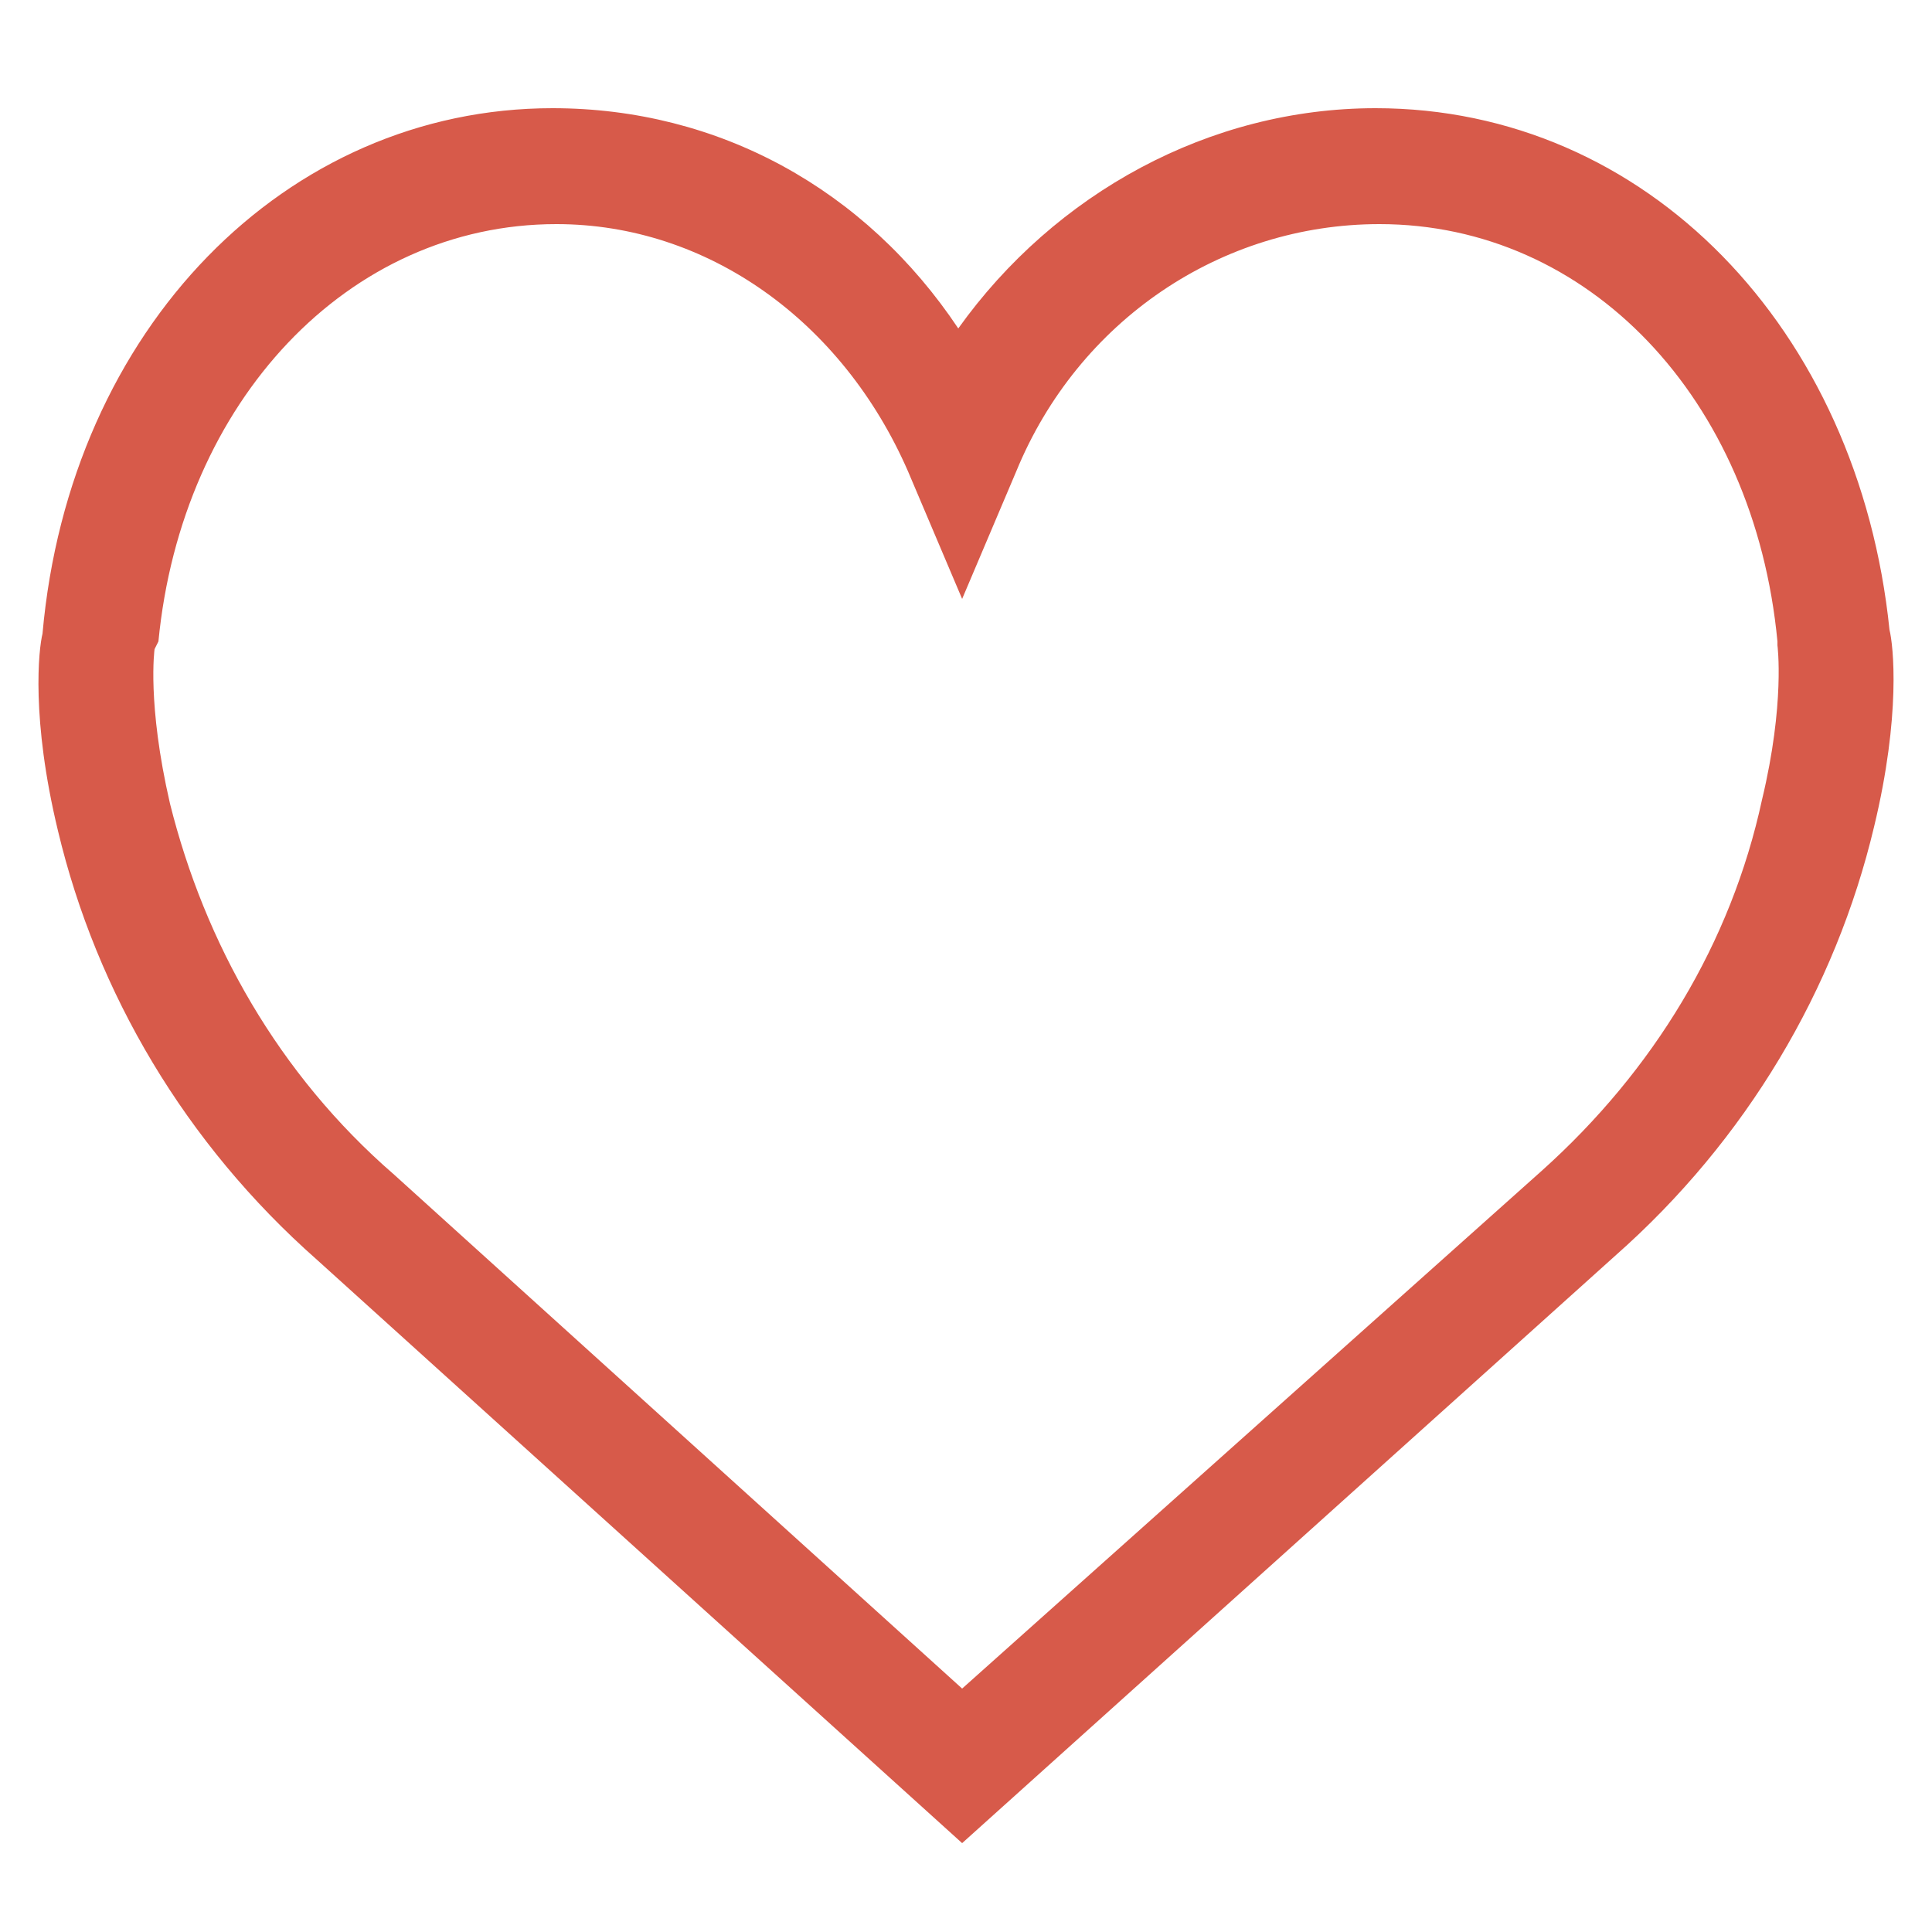
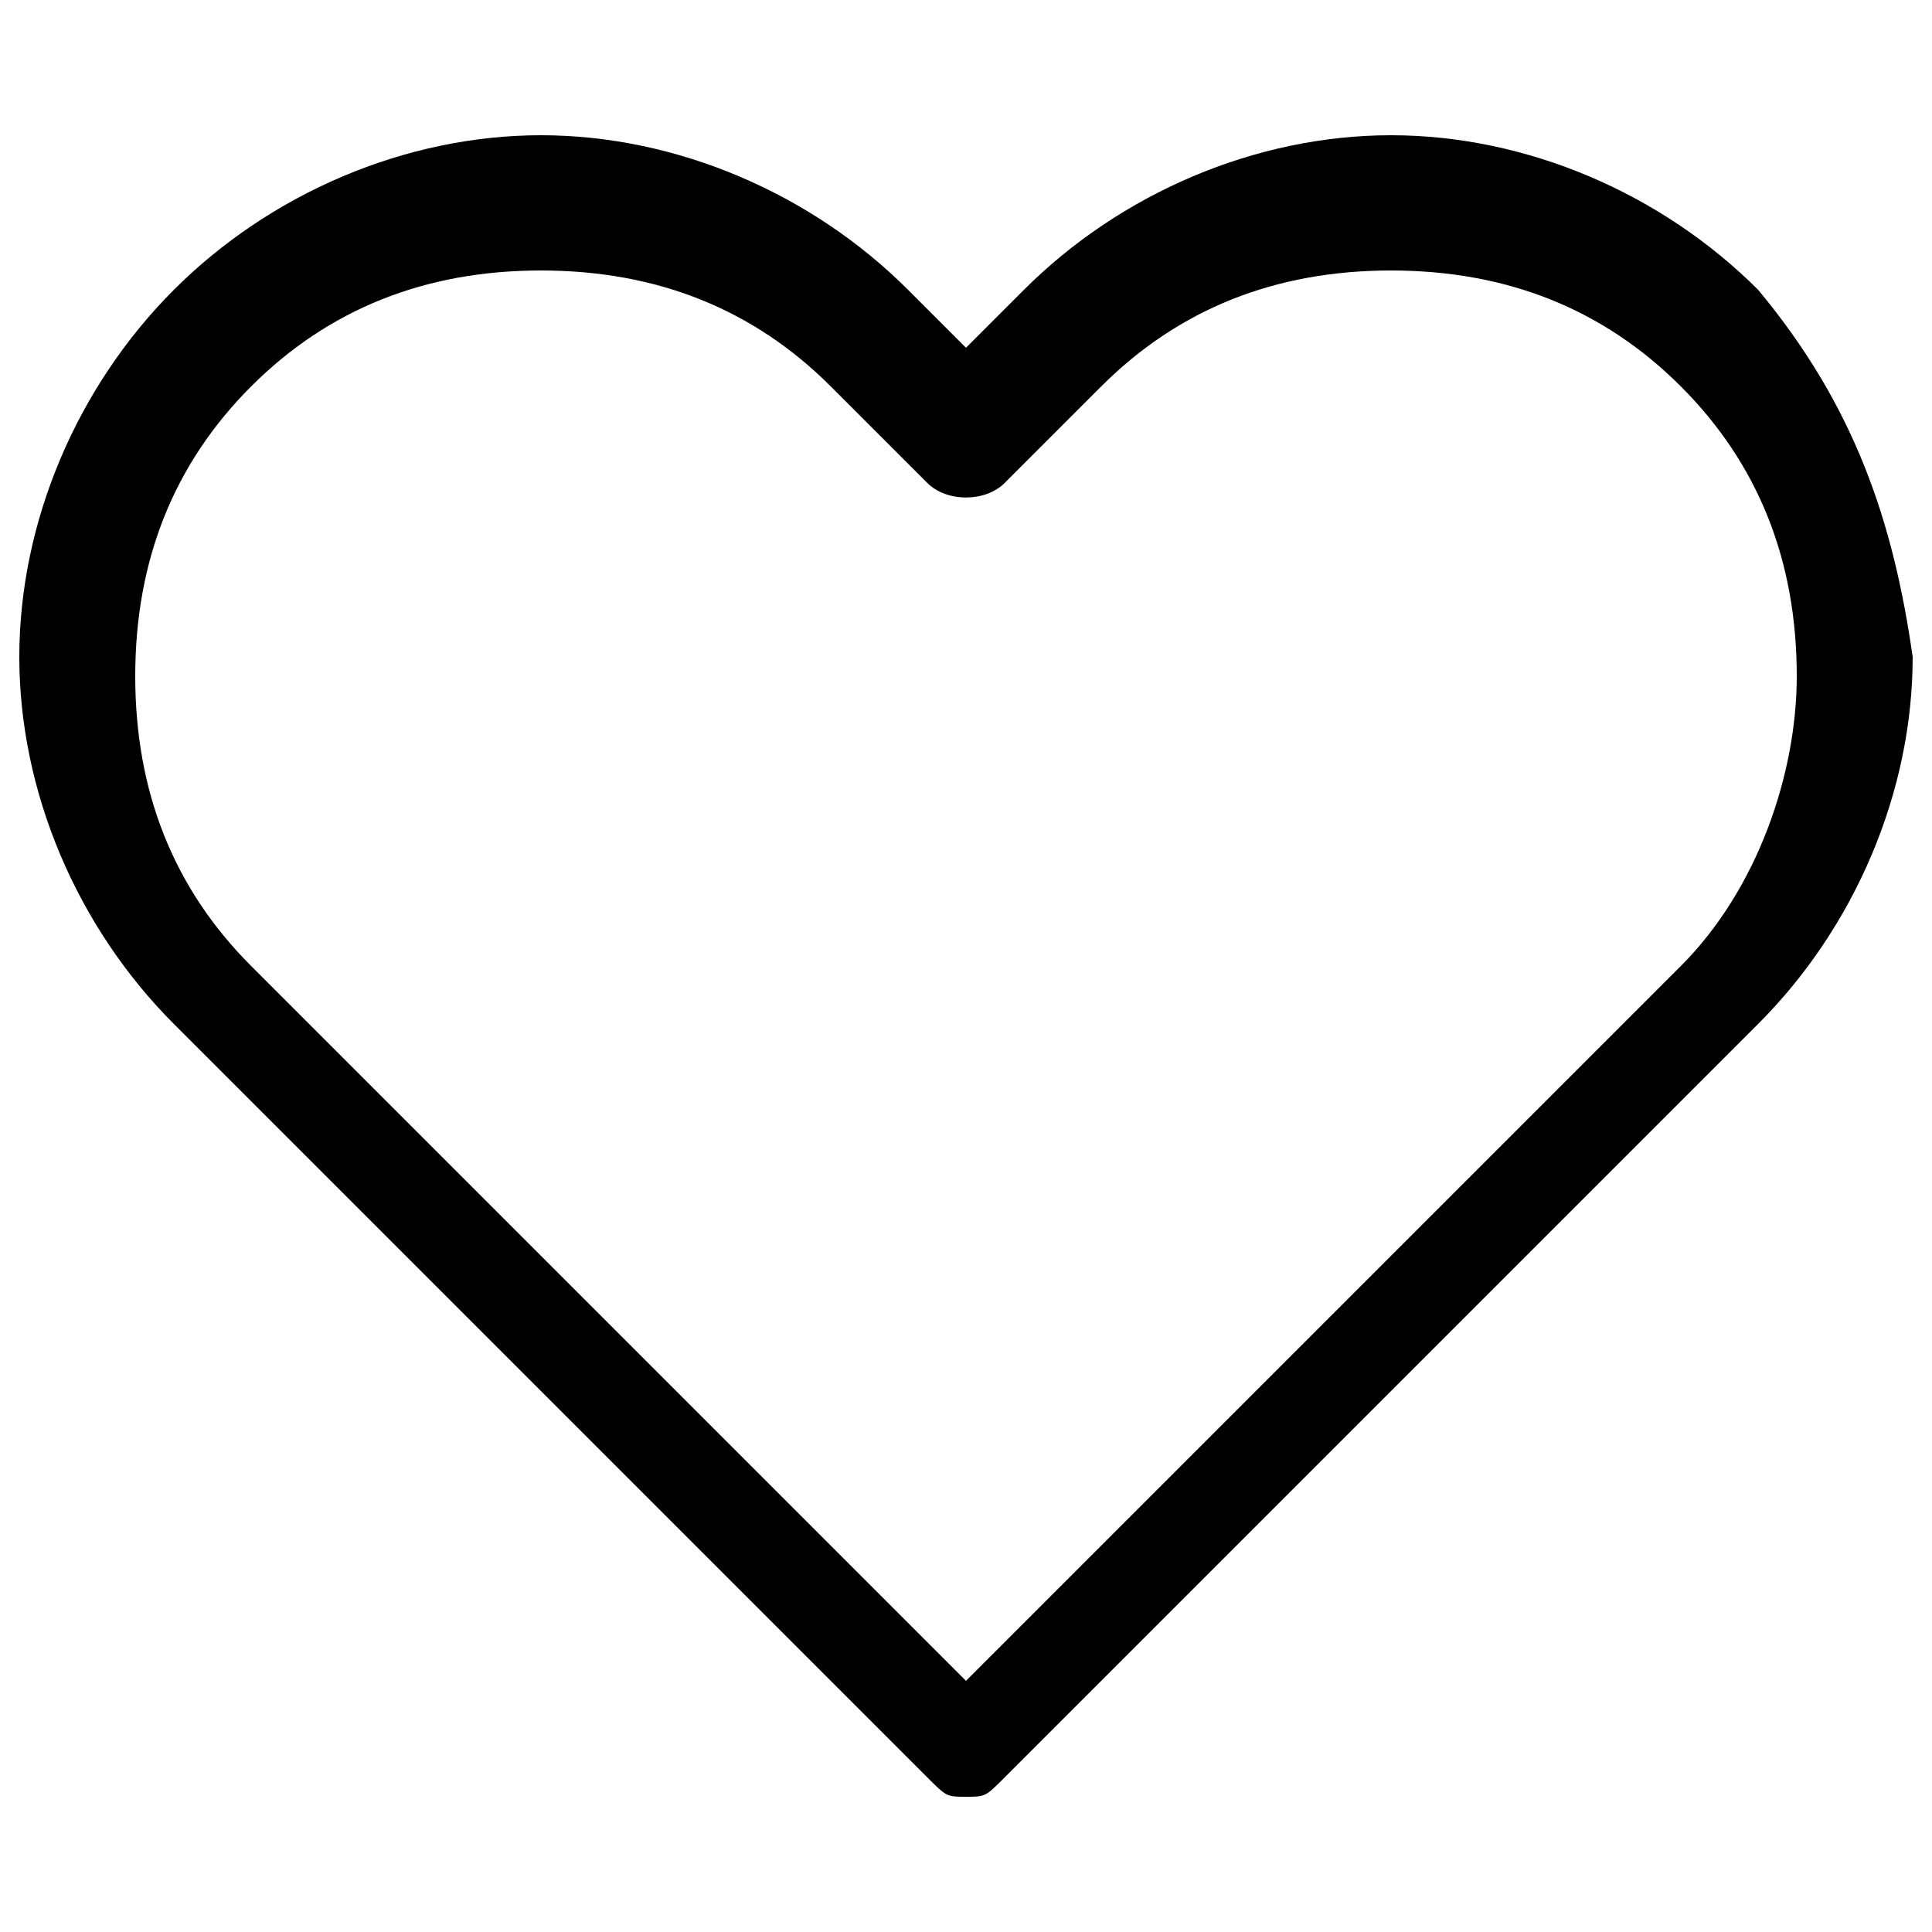
- <svg xmlns="http://www.w3.org/2000/svg" version="1.1" id="Capa_1" x="0px" y="0px" viewBox="0 0 50 50" style="enable-background:new 0 0 50 50;" xml:space="preserve">
-   <style type="text/css">
- 	.st0{fill:#D75A4A;}
- </style>
-   <path class="st0" d="M24.9,47.7L8.2,32.6c-3.4-3-5.7-6.9-6.7-11.1c-0.7-2.9-0.5-4.7-0.4-5.1C1.8,8.5,7.4,2.8,14.3,2.8  c4.3,0,8.1,2.1,10.5,5.7c2.5-3.5,6.5-5.7,10.8-5.7c7,0,12.5,5.7,13.3,13.5c0.1,0.4,0.3,2.2-0.4,5.1c-1,4.2-3.3,8.1-6.7,11.1  L24.9,47.7z M4,16.8c0,0-0.2,1.4,0.4,4c0.9,3.6,2.8,7,5.8,9.6l14.7,13.3l15-13.4c2.9-2.6,4.9-5.9,5.7-9.6c0.6-2.5,0.4-4,0.4-4l0-0.1  c-0.6-6.3-4.9-10.8-10.3-10.8c-4.1,0-7.8,2.5-9.4,6.4l-1.4,3.3l-1.4-3.3c-1.7-3.9-5.2-6.4-9.1-6.4c-5.4,0-9.7,4.6-10.3,10.8L4,16.8  L4,16.8z" />
+ <svg xmlns="http://www.w3.org/2000/svg" version="1.1" id="Capa_1" x="0px" y="0px" viewBox="672.4 250.6 10 10" style="enable-background:new 672.4 250.6 10 10;" xml:space="preserve">
+   <g>
+     <path d="M681.5,252.1c-0.5-0.5-1.2-0.8-1.9-0.8c-0.7,0-1.4,0.3-1.9,0.8l-0.3,0.3l-0.3-0.3c-0.5-0.5-1.2-0.8-1.9-0.8   c-0.7,0-1.4,0.3-1.9,0.8c-0.5,0.5-0.8,1.2-0.8,1.9c0,0.7,0.3,1.4,0.8,1.9l3.9,3.9c0.1,0.1,0.1,0.1,0.2,0.1s0.1,0,0.2-0.1l3.9-3.9   c0.5-0.5,0.8-1.2,0.8-1.9C682.2,253.3,682,252.7,681.5,252.1z M681.1,255.6l-3.7,3.7l-3.7-3.7c-0.4-0.4-0.6-0.9-0.6-1.5   c0-0.6,0.2-1.1,0.6-1.5c0.4-0.4,0.9-0.6,1.5-0.6c0.6,0,1.1,0.2,1.5,0.6l0.5,0.5c0.1,0.1,0.3,0.1,0.4,0l0.5-0.5   c0.4-0.4,0.9-0.6,1.5-0.6s1.1,0.2,1.5,0.6c0.4,0.4,0.6,0.9,0.6,1.5C681.7,254.6,681.5,255.2,681.1,255.6z" />
+   </g>
</svg>
